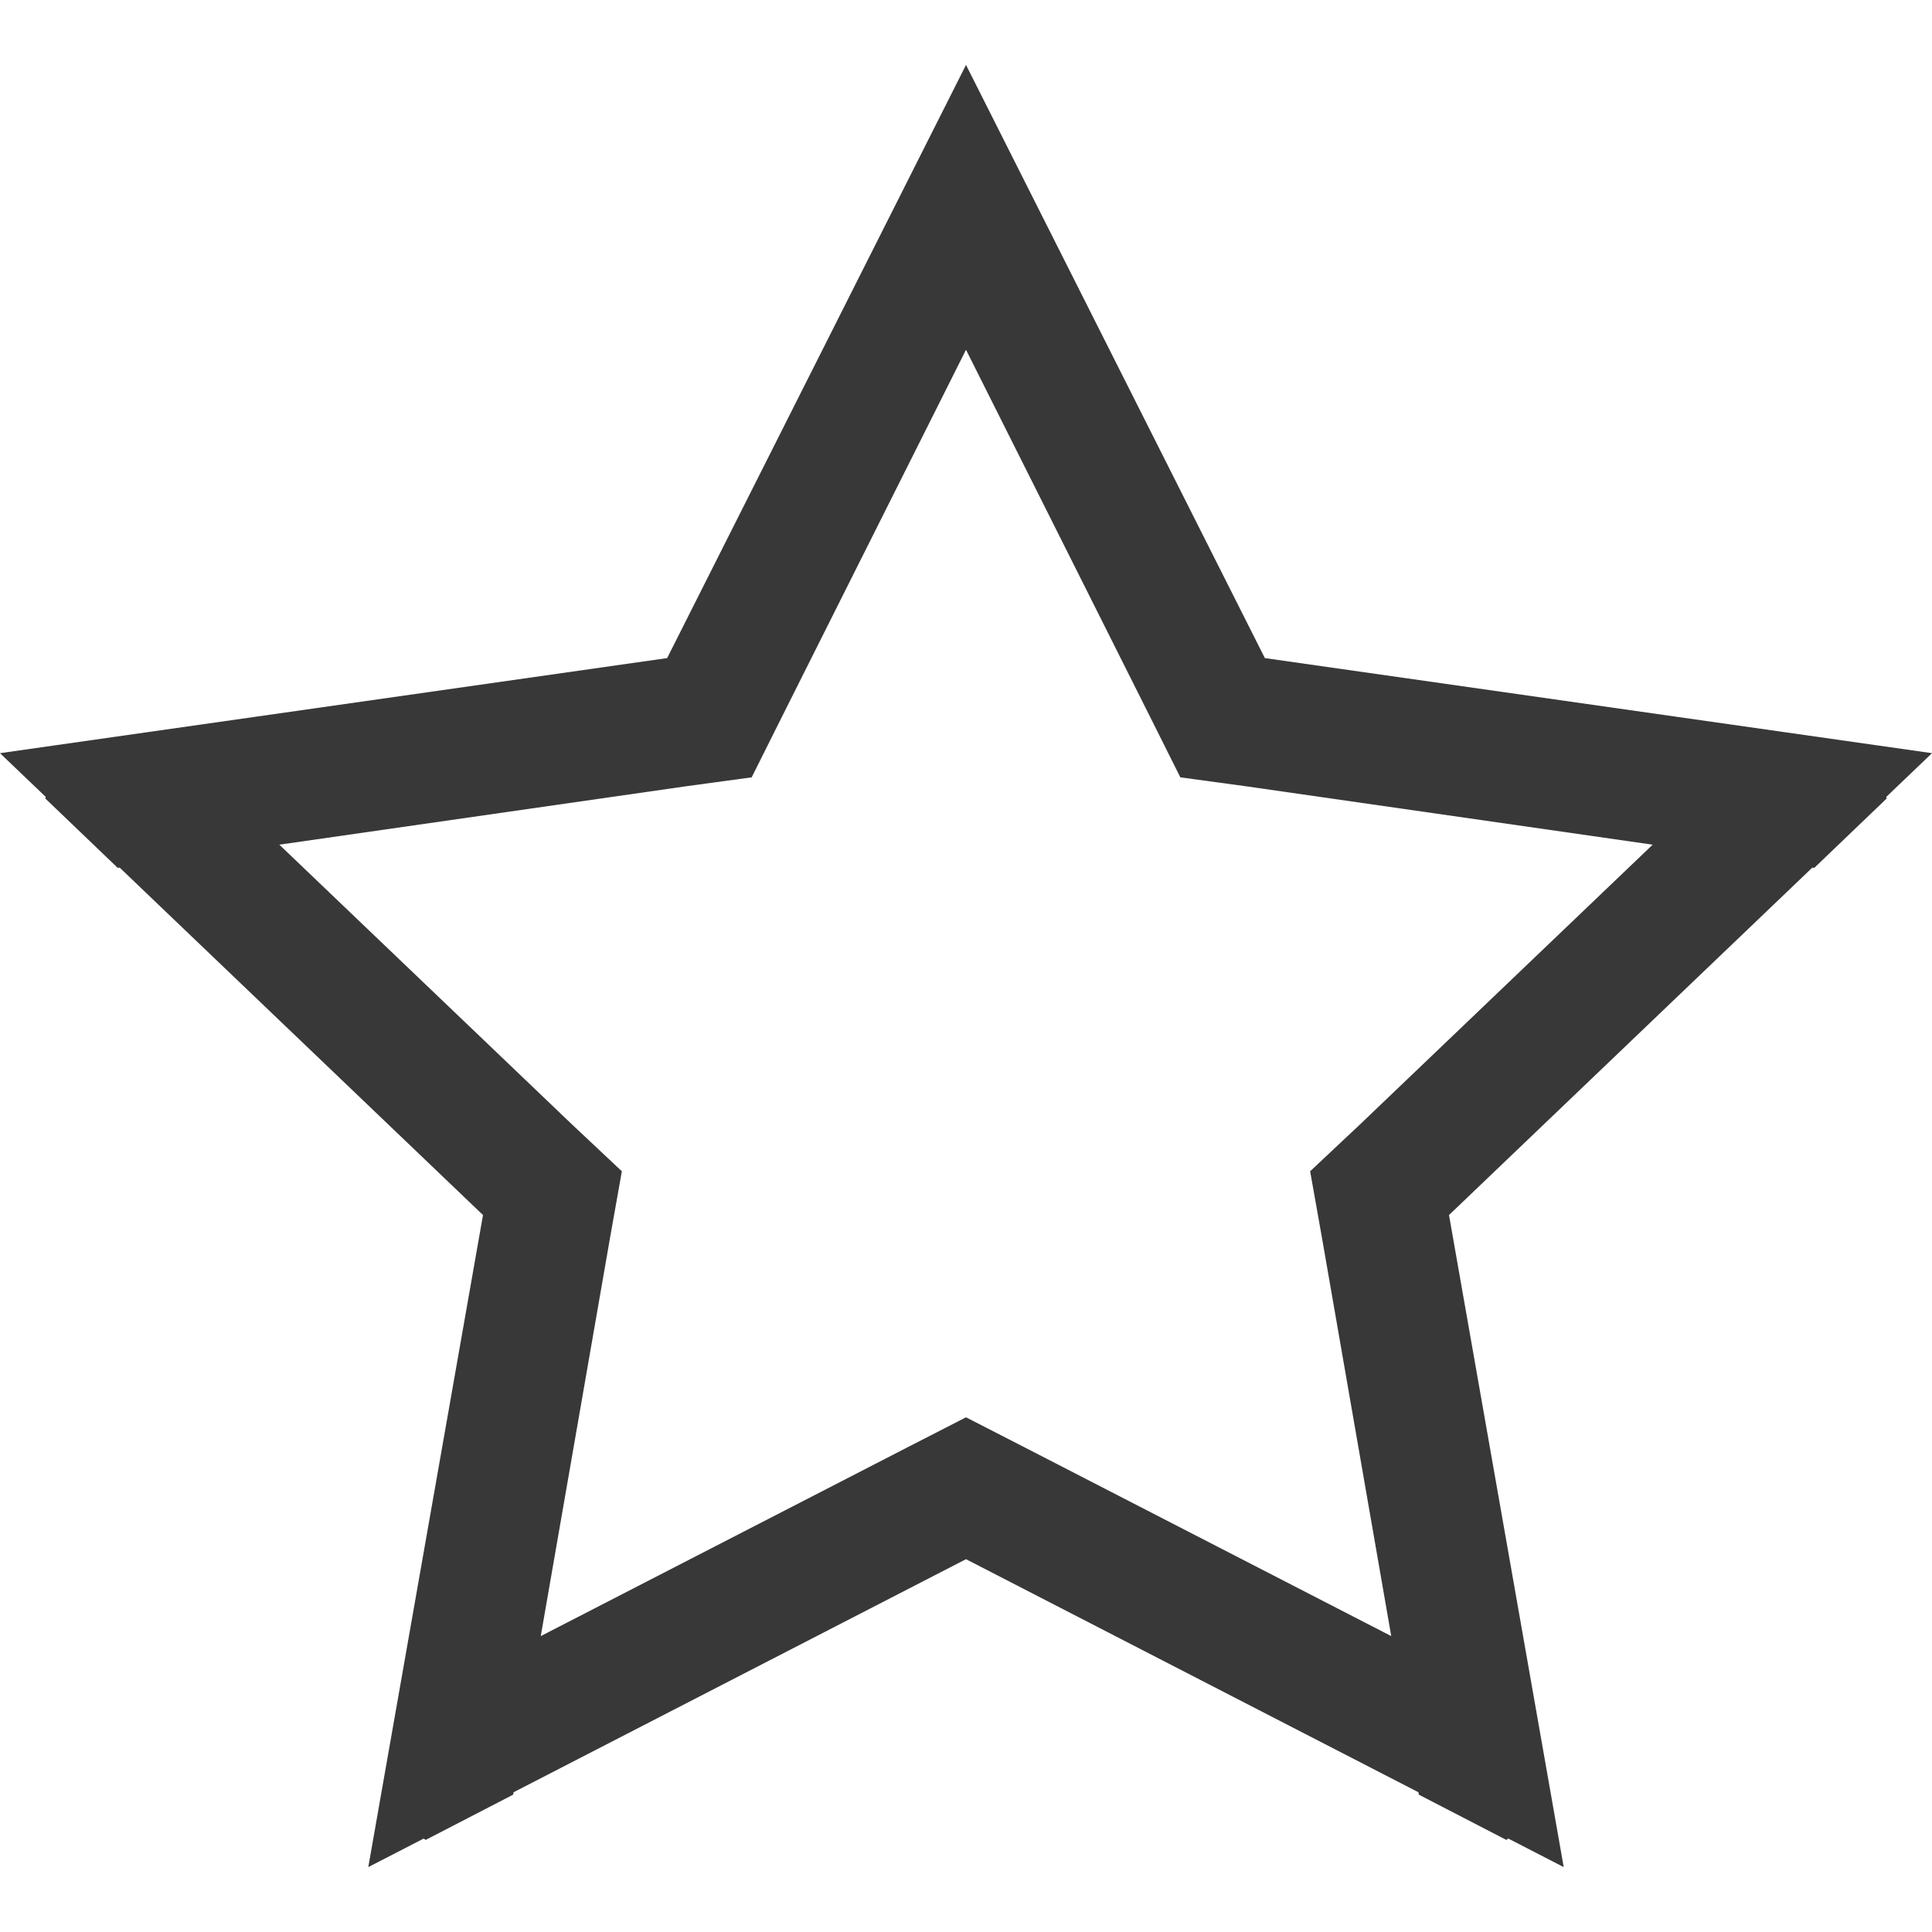
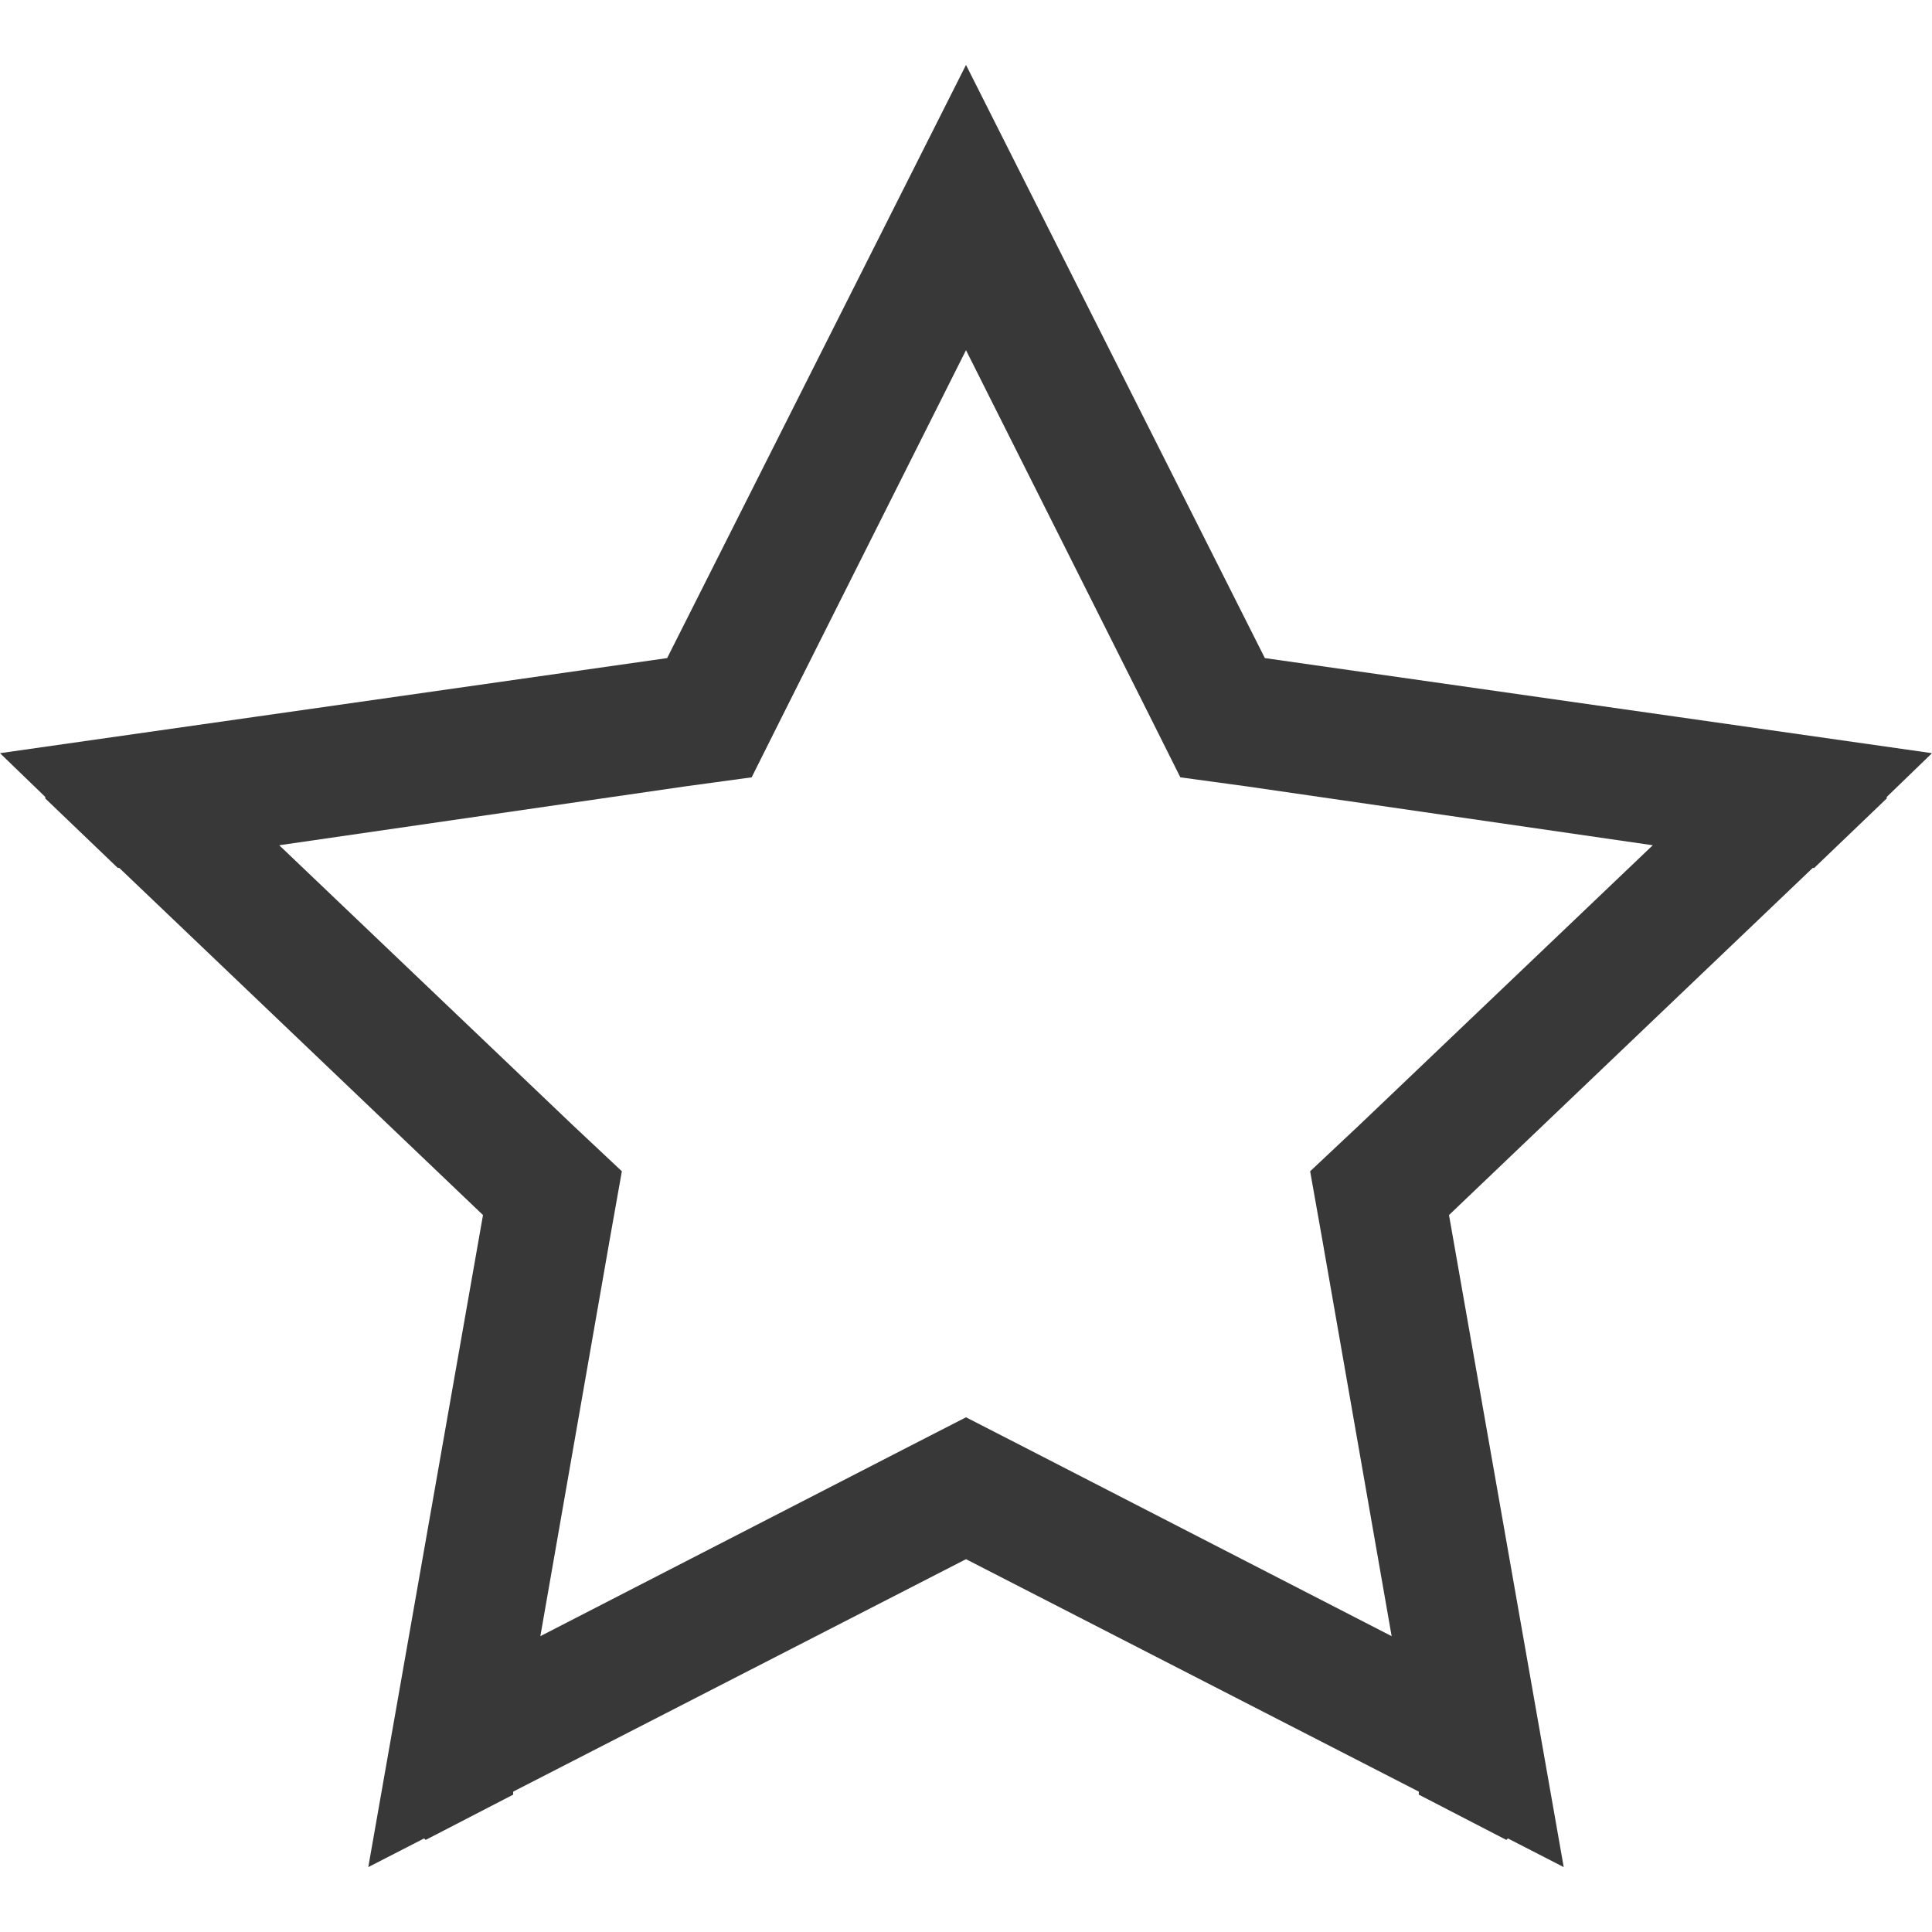
- <svg xmlns="http://www.w3.org/2000/svg" version="1.1" id="Layer_1" x="0px" y="0px" width="128px" height="128px" viewBox="-673 337 128 128" style="enable-background:new -673 337 128 128;" xml:space="preserve">
+ <svg xmlns="http://www.w3.org/2000/svg" version="1.1" id="Layer_1" x="0px" y="0px" width="128px" height="128px" viewBox="-575 337 128 128" style="enable-background:new -575 337 128 128;" xml:space="preserve">
  <style type="text/css">
	.st0{fill:#383838;}
</style>
-   <path id="Shape" class="st0" d="M-607.1,345.1L-607.1,345.1l2.8,5.7l-16.9,33.7l-2,4l-4.4,0.6l-37.6,5.4  l-4.8-4.6l1.1-3.5l6.6-0.9l27.2,26l3.3,3.1l-0.8,4.5l-6.4,36.8l-5.8,3l-3-2.2l1.1-6.4l33.8-17.4l3.9-2l3.9,2l33.8,17.4l1.1,6.4  l-3,2.2l-5.8-3l-6.4-36.8l-0.8-4.5l3.3-3.1l27.2-26l6.6,0.9l1.1,3.5l-4.8,4.6l-37.6-5.4l-4.4-0.6l-2-4l-16.9-33.7l2.8-5.7  L-607.1,345.1z M-609,341.3L-609,341.3l19.8,39.3l44.2,6.3l-32,30.6l7.6,43.2l-39.6-20.4l-39.6,20.4l7.6-43.2l-32-30.6l44.2-6.3  L-609,341.3z" />
+   <path class="st0" d="M-447,386.9l-44.2-6.3l-19.8-39.3l-19.8,39.3l-44.2,6.3l3,2.9l0,0.1l4.8,4.6l0.1,0l24.1,23l-7.6,43.2l3.7-1.9  l0.1,0.1l5.8-3l0-0.2l30-15.4l30,15.4l0,0.2l5.8,3l0.1-0.1l3.7,1.9l-7.6-43.2l24.1-23l0.1,0l4.8-4.6l0-0.1L-447,386.9z   M-484.9,411.5l-3.3,3.1l0.8,4.5l4.6,26.3l-24.3-12.5l-3.9-2l-3.9,2l-24.3,12.5l4.6-26.3l0.8-4.5l-3.3-3.1l-19.4-18.5l26.9-3.9  l4.4-0.6l2-4l12.2-24.3l12.2,24.3l2,4l4.4,0.6l26.9,3.9L-484.9,411.5z" />
</svg>
